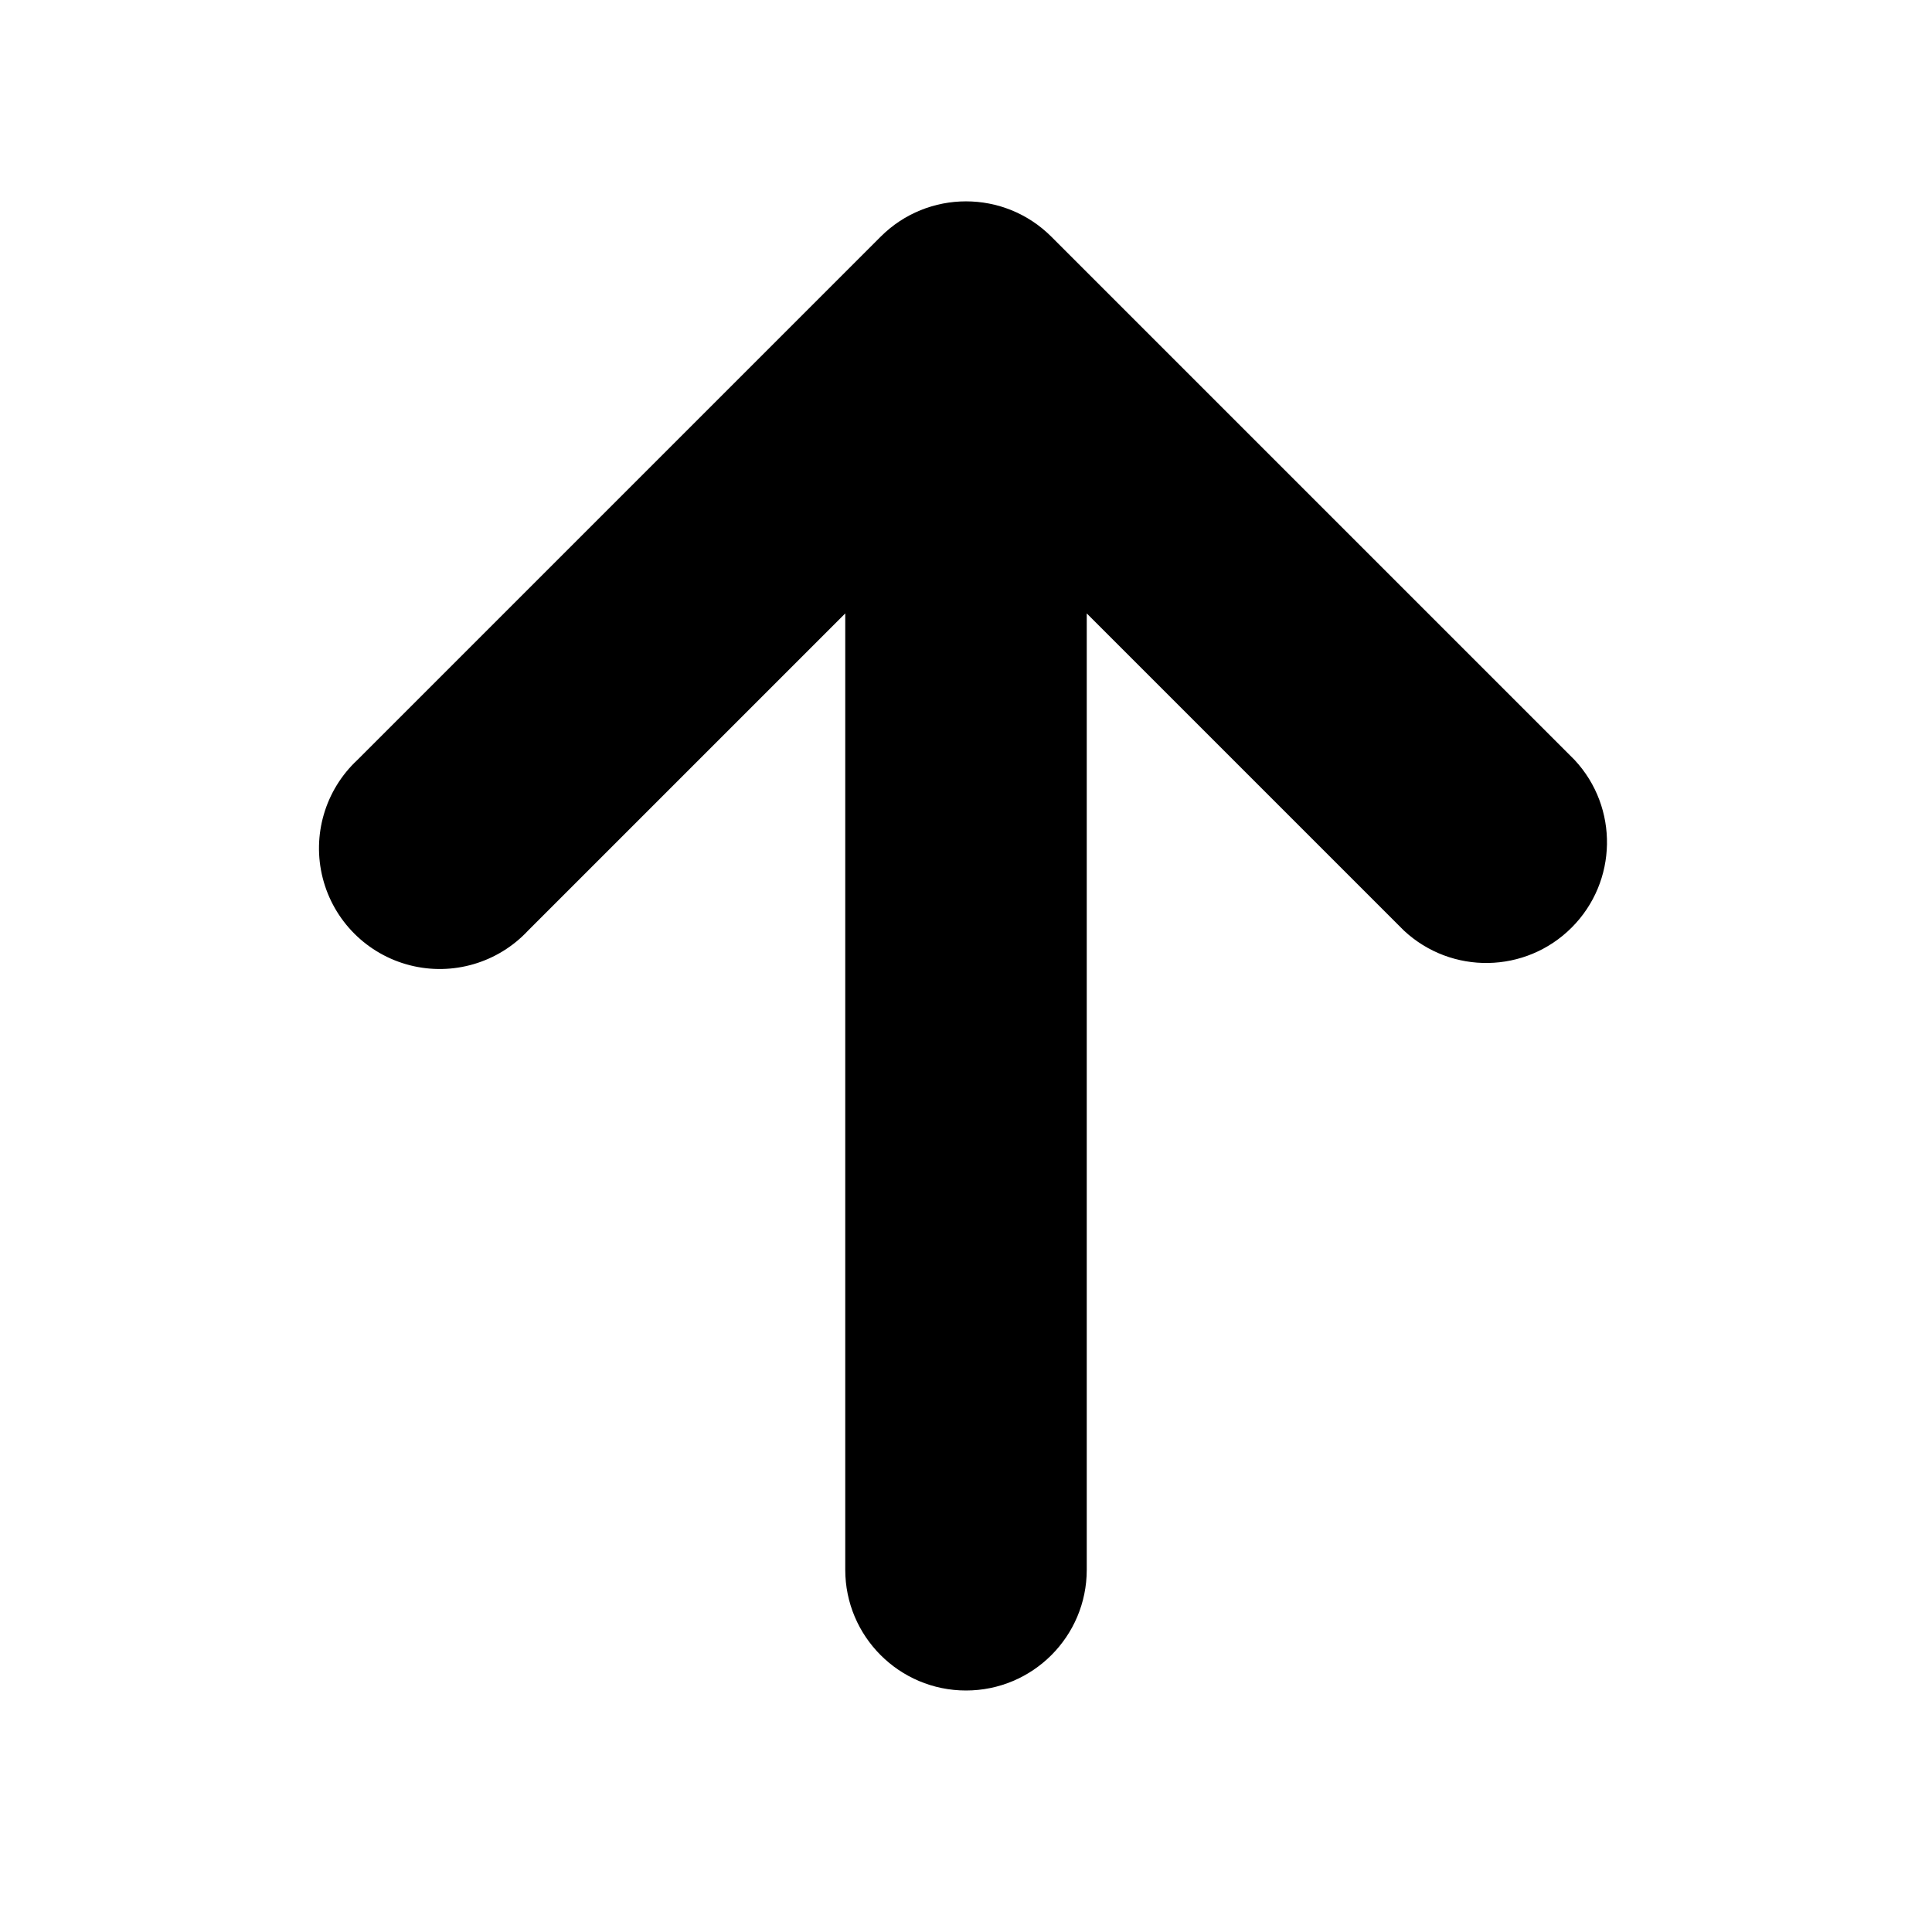
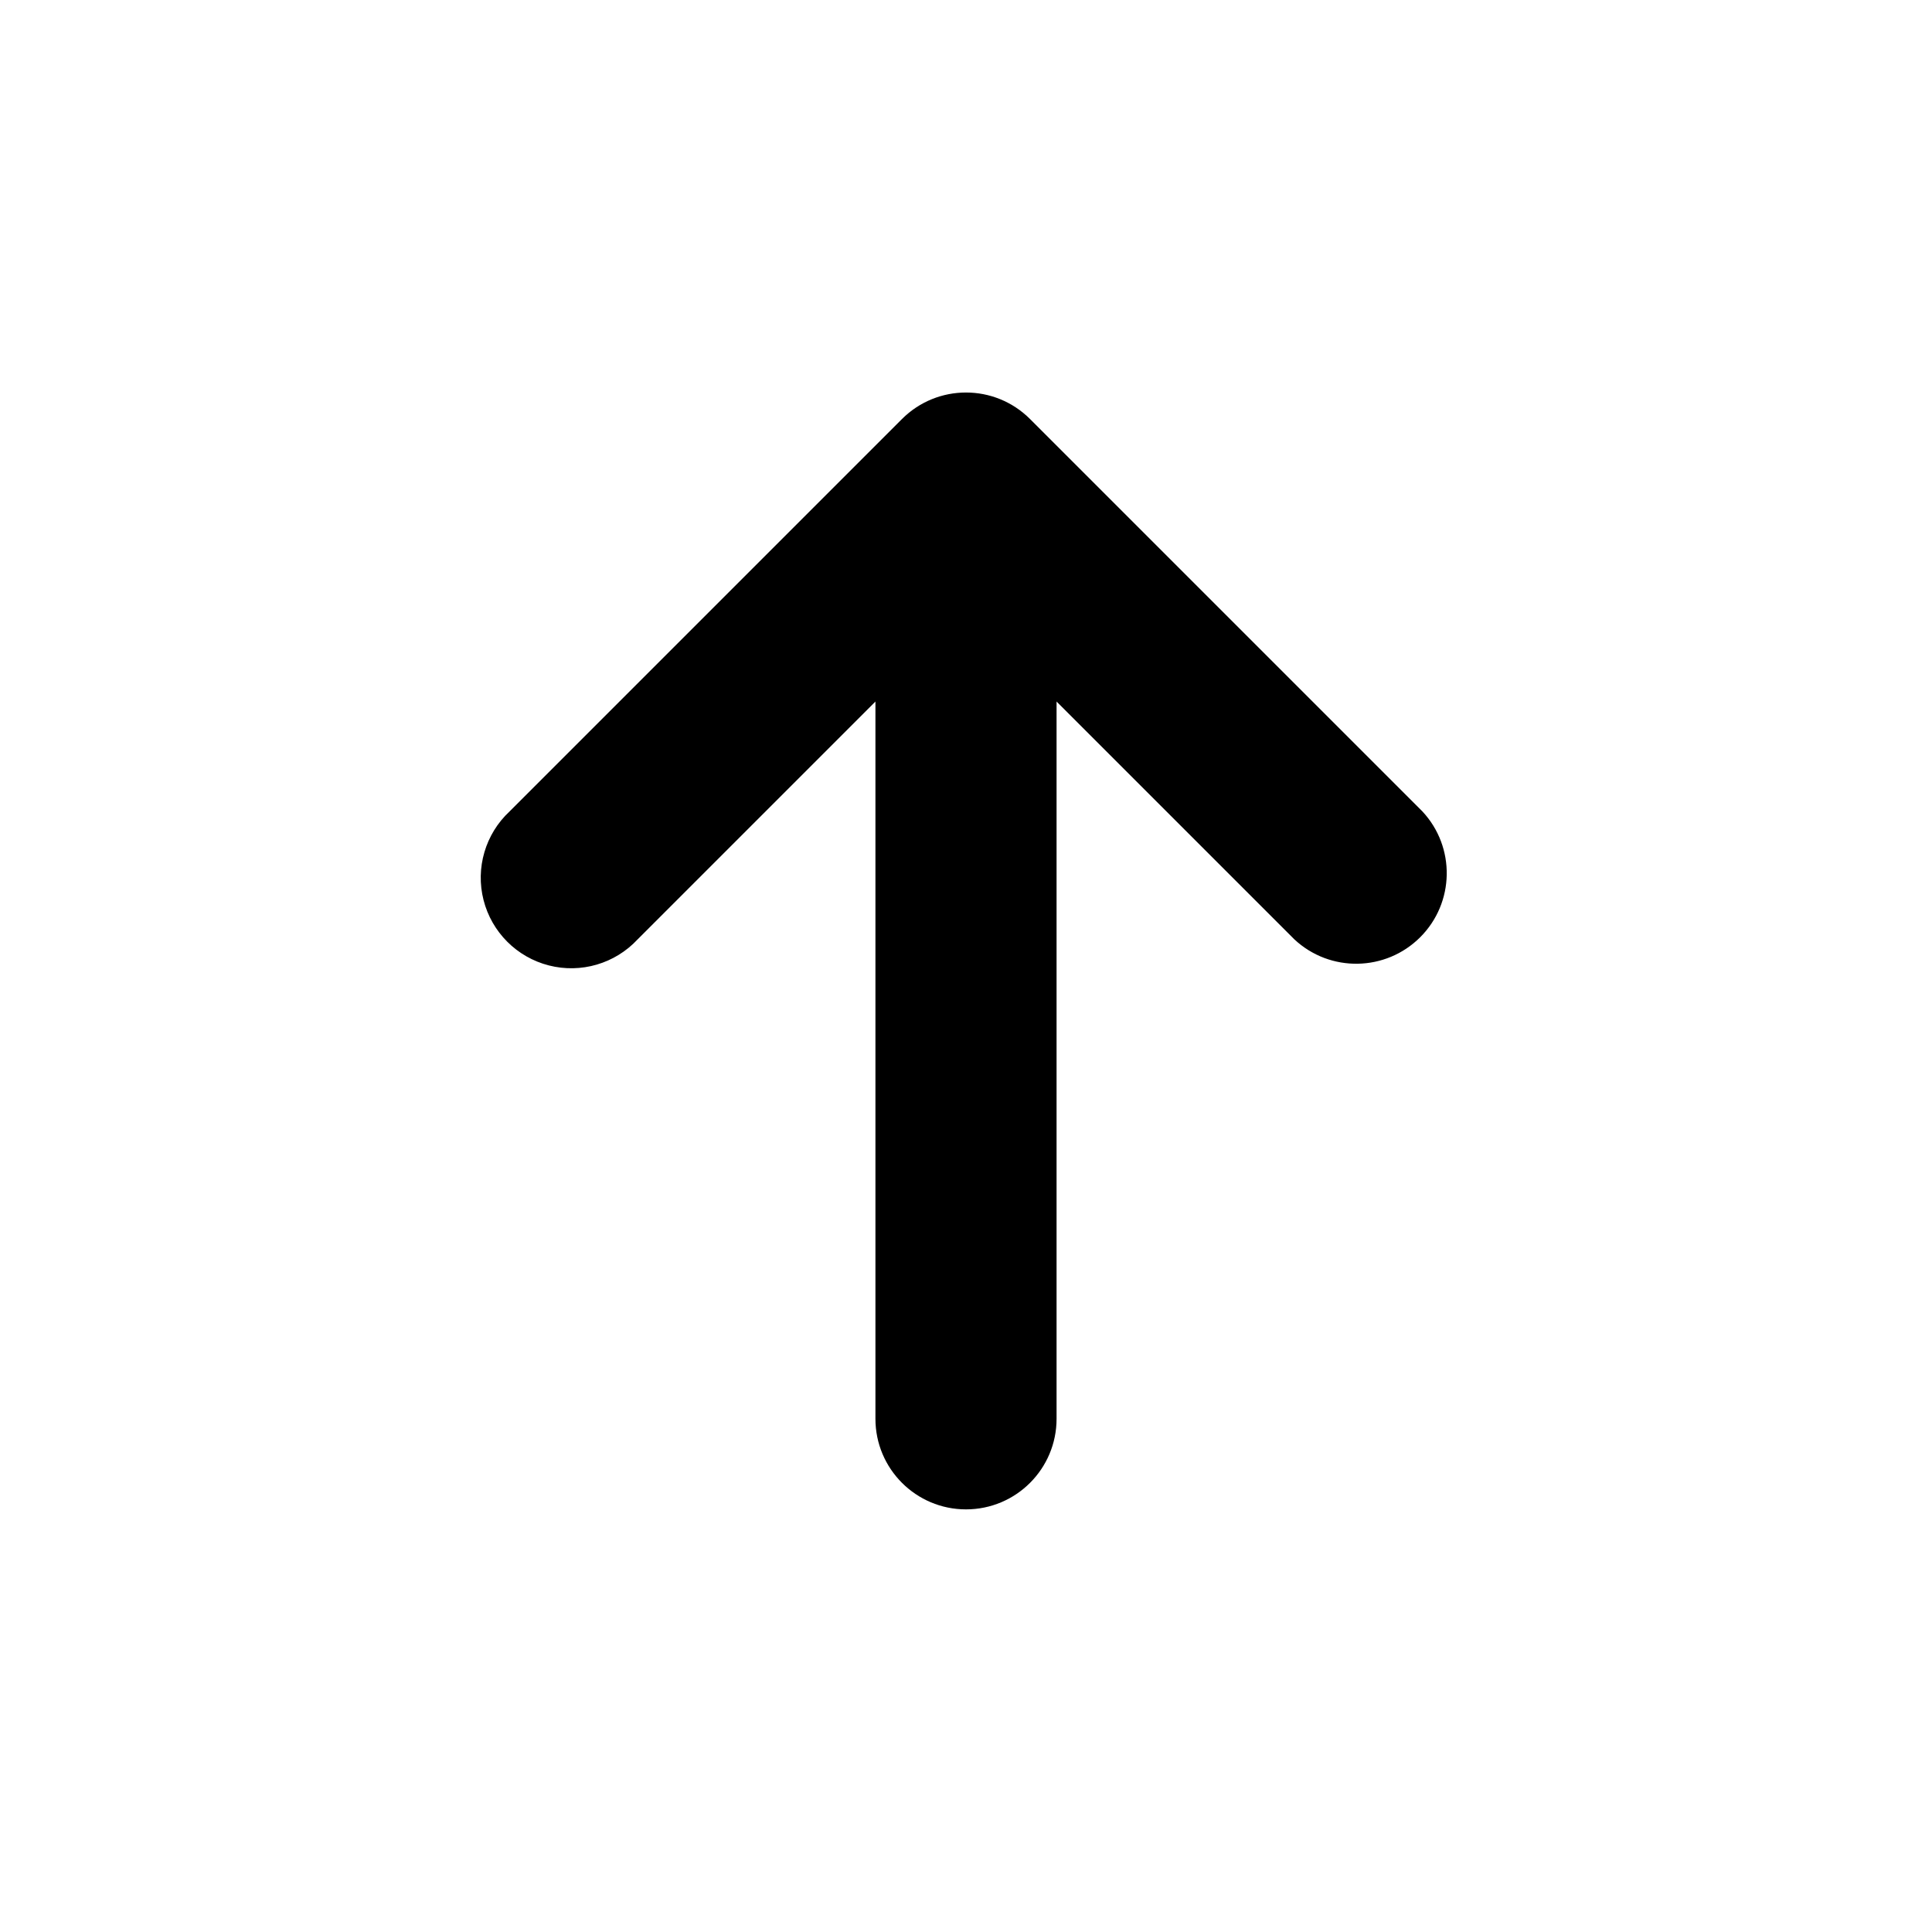
- <svg xmlns="http://www.w3.org/2000/svg" width="18" height="18" viewBox="0 0 12 12">
+ <svg xmlns="http://www.w3.org/2000/svg" width="18" height="18" viewBox="-2 -2 16 16">
  <path fill="#000000" d="M6 10.5a.75.75 0 0 0 .75-.75V3.81l1.97 1.97a.75.75 0 0 0 1.06-1.06L6.53 1.47a.75.75 0 0 0-1.06 0L2.22 4.72a.75.75 0 1 0 1.06 1.06l1.97-1.97v5.94c0 .414.336.75.75.75Z" />
</svg>
